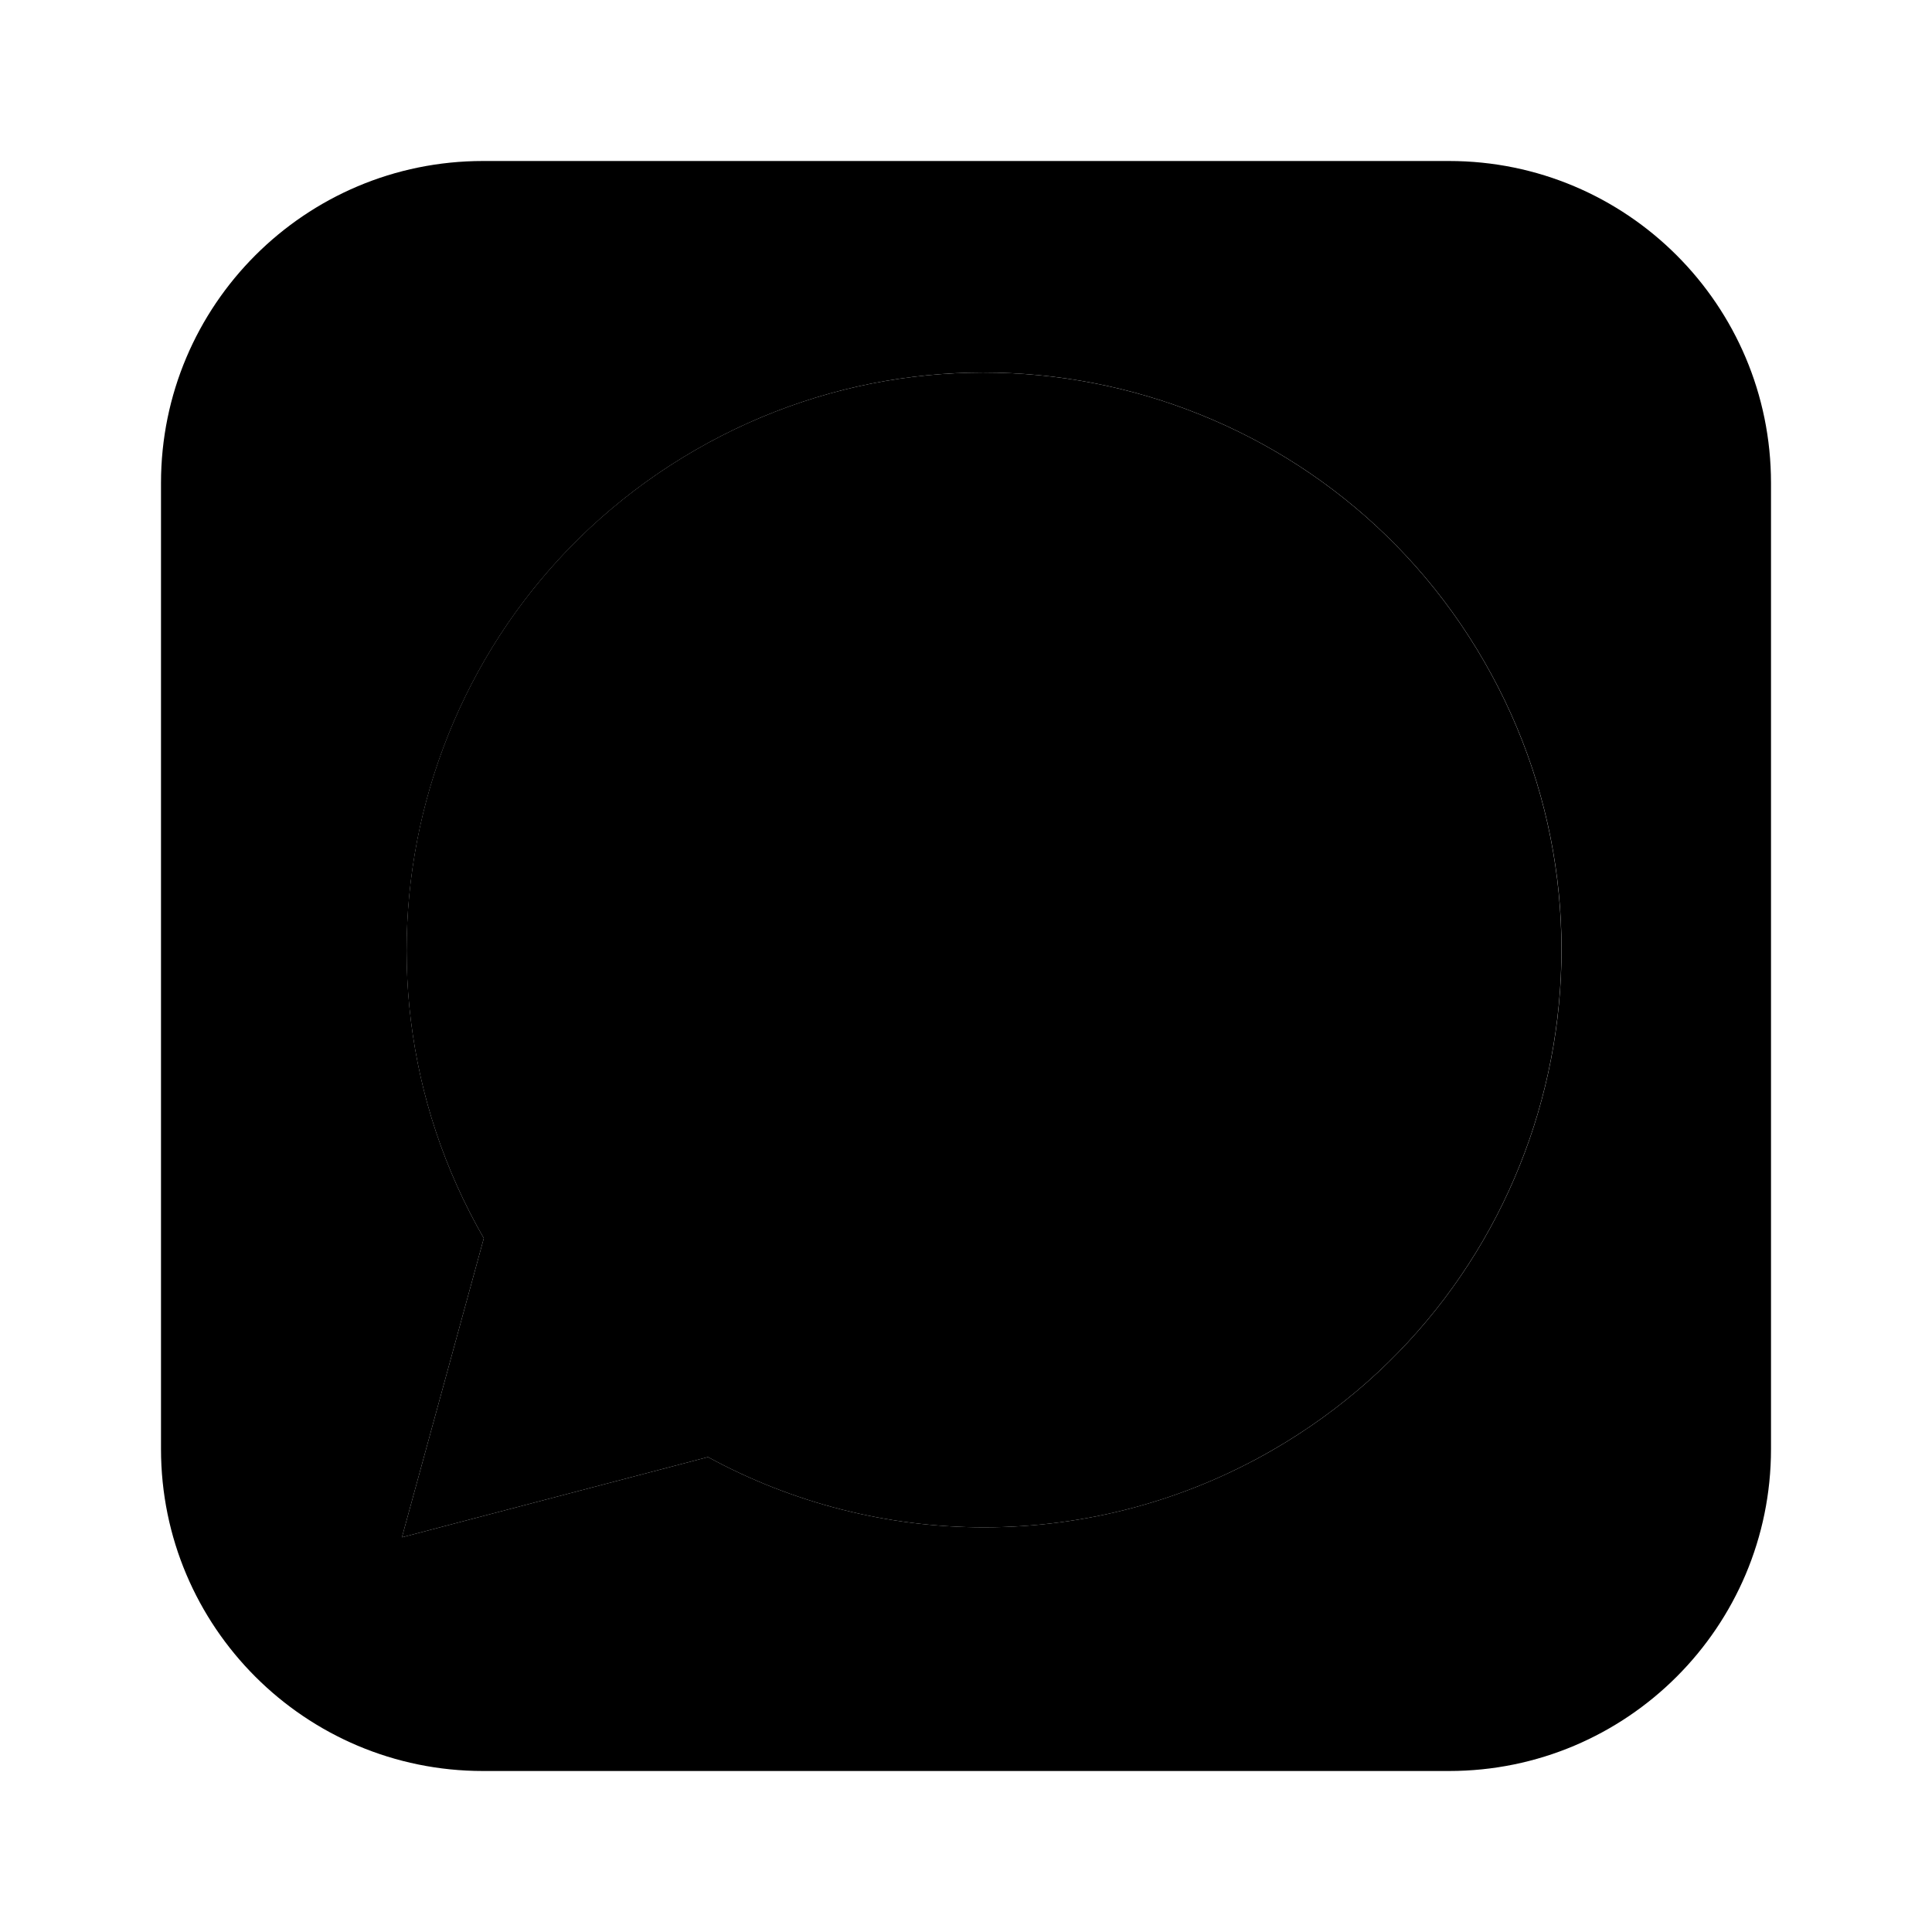
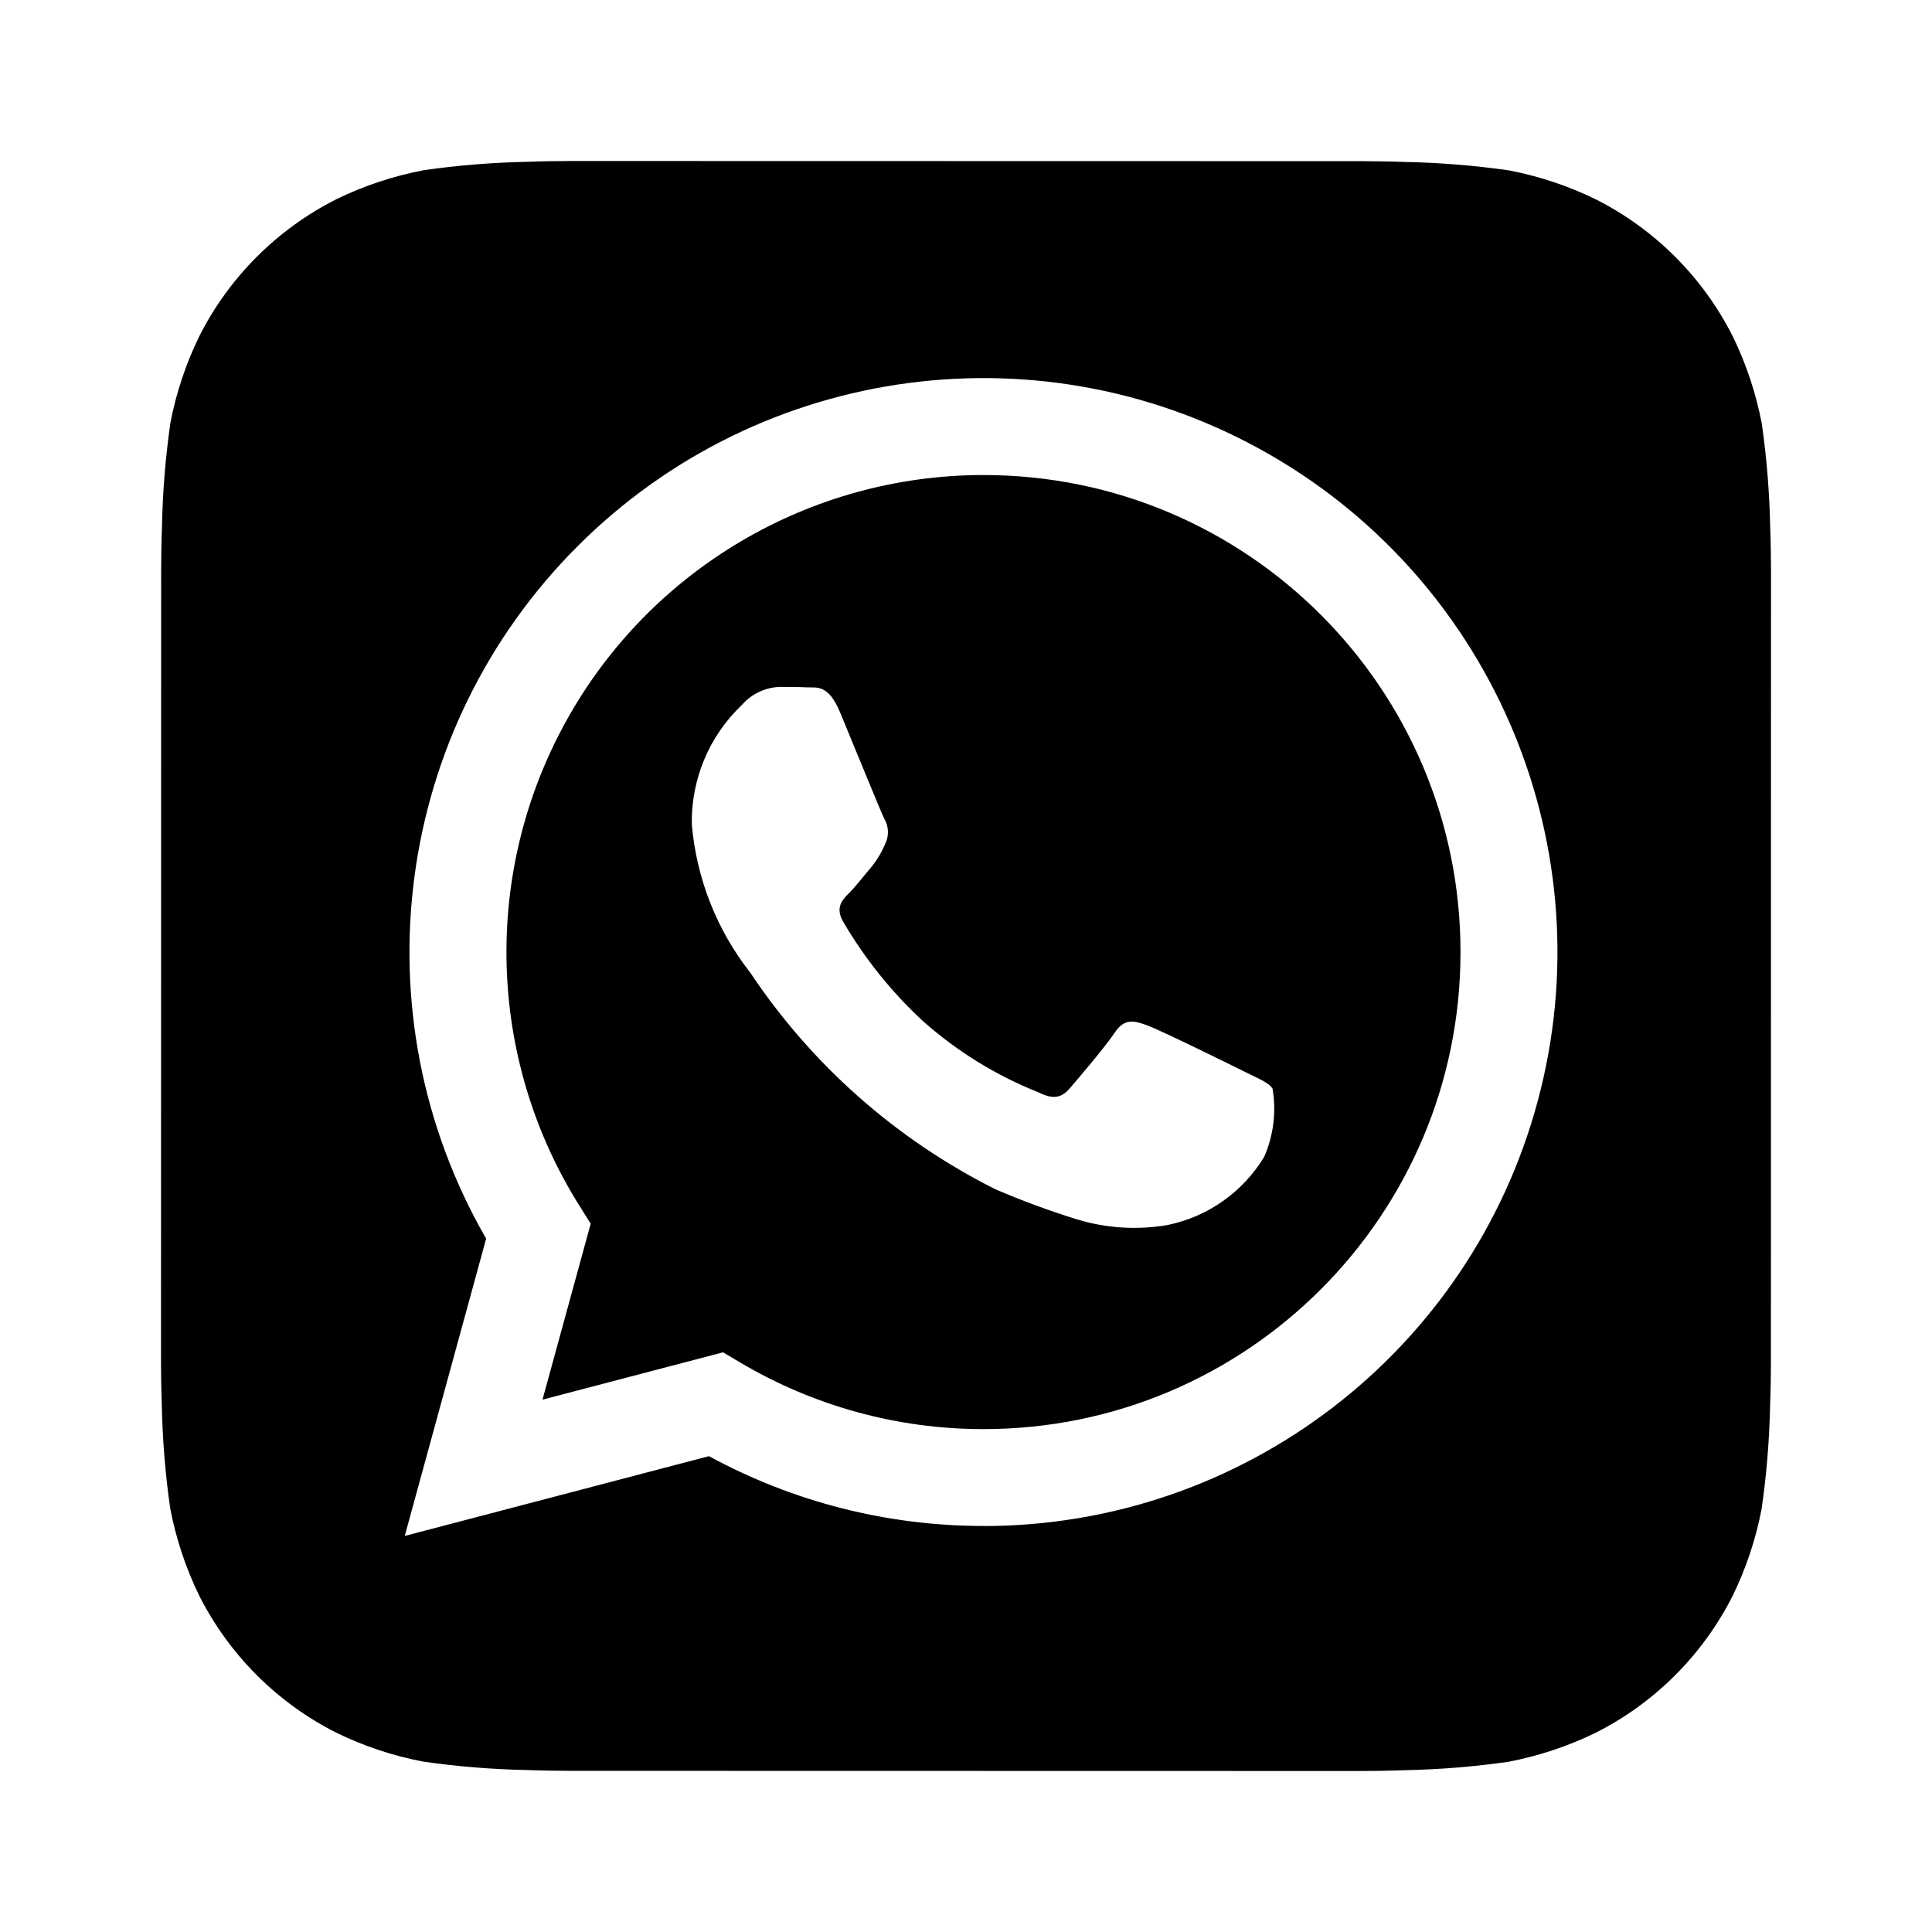
- <svg xmlns="http://www.w3.org/2000/svg" enable-background="new 0 0 24 24" viewBox="0 0 24 24">
-   <path class="uim-tertiary" d="M12.225,18.973h-0.003c-1.197-0-2.376-0.3-3.427-0.873l-3.802,0.997l1.017-3.715c-1.978-3.432-0.799-7.818,2.633-9.795s7.818-0.799,9.795,2.633s0.799,7.818-2.633,9.795C14.717,18.643,13.482,18.973,12.225,18.973z" />
-   <path class="uim-primary" d="M18,2H6C3.791,2,2,3.791,2,6v12c0,2.209,1.791,4,4,4h12c2.209,0,4-1.791,4-4V6C22,3.791,20.209,2,18,2z M15.806,18.015c-1.089,0.628-2.324,0.958-3.581,0.958h-0.003c-1.197-0-2.376-0.3-3.427-0.873l-3.802,0.997l1.017-3.715C4.033,11.95,5.212,7.565,8.644,5.587c3.432-1.978,7.818-0.799,9.795,2.633C20.417,11.652,19.238,16.037,15.806,18.015z" />
-   <path class="uim-primary" d="M12.228,5.84C8.935,5.839,6.265,8.508,6.264,11.8C6.264,12.922,6.58,14.02,7.176,14.97L7.317,15.195l-0.602,2.199l2.256-0.592l0.218,0.129c0.919,0.544,1.966,0.831,3.034,0.831h0.002c3.292-0.003,5.958-2.675,5.955-5.968C18.177,8.508,15.514,5.845,12.228,5.84z M15.734,14.36c-0.267,0.44-0.705,0.749-1.21,0.852c-0.377,0.064-0.763,0.04-1.129-0.071c-0.347-0.108-0.688-0.234-1.022-0.377c-1.238-0.621-2.293-1.553-3.061-2.705c-0.419-0.533-0.673-1.177-0.732-1.853c-0.01-0.564,0.218-1.106,0.627-1.494C9.329,8.573,9.503,8.492,9.686,8.487c0.119,0,0.239,0.001,0.343,0.006c0.11,0.005,0.258-0.042,0.403,0.308c0.149,0.359,0.508,1.24,0.552,1.33c0.058,0.095,0.063,0.213,0.015,0.314c-0.045,0.108-0.105,0.208-0.179,0.299c-0.09,0.105-0.188,0.234-0.269,0.314c-0.09,0.089-0.183,0.186-0.079,0.366c0.269,0.461,0.605,0.879,0.997,1.241c0.425,0.378,0.913,0.679,1.441,0.889c0.179,0.09,0.284,0.075,0.388-0.045s0.448-0.523,0.567-0.702s0.239-0.149,0.403-0.09s1.045,0.493,1.224,0.583s0.299,0.135,0.343,0.209C15.888,13.797,15.851,14.093,15.734,14.36z" />
+ <svg xmlns="http://www.w3.org/2000/svg" data-name="Layer 1" viewBox="0 0 24 24">
+   <path class="uim-primary" d="M21.99,6.547a10.589,10.589,0,0,0-.104-1.282,4.312,4.312,0,0,0-.362-1.089,3.853,3.853,0,0,0-1.695-1.697A4.299,4.299,0,0,0,18.747,2.117a10.523,10.523,0,0,0-1.292-.105c-.183-.007-.421-.01-.53-.01L7.077,2c-.109,0-.347.003-.53.01a10.565,10.565,0,0,0-1.282.104,4.312,4.312,0,0,0-1.089.362A3.854,3.854,0,0,0,2.479,4.17a4.303,4.303,0,0,0-.362,1.082,10.545,10.545,0,0,0-.105,1.292c-.007.183-.01.421-.01.53L2,16.923c0,.109.003.347.01.53a10.565,10.565,0,0,0,.104,1.282,4.313,4.313,0,0,0,.362,1.089,3.854,3.854,0,0,0,1.695,1.697,4.305,4.305,0,0,0,1.083.362,10.52,10.52,0,0,0,1.292.105c.183.007.421.01.53.01L16.923,22c.109,0,.347-.003.53-.01a10.578,10.578,0,0,0,1.282-.104,4.316,4.316,0,0,0,1.089-.362,3.854,3.854,0,0,0,1.697-1.695,4.301,4.301,0,0,0,.362-1.082,10.533,10.533,0,0,0,.106-1.292c.007-.183.01-.421.01-.53L22,7.077C22,6.968,21.997,6.73,21.99,6.547ZM12.217,18.956h-.003a7.126,7.126,0,0,1-3.407-.867l-3.779.991L6.039,15.387a7.13,7.13,0,1,1,6.178,3.57Z" />
+   <path class="uim-primary" d="M12.219,5.901a5.927,5.927,0,0,0-5.022,9.076L7.338,15.201l-.599,2.186L8.982,16.799l.216.128a5.918,5.918,0,0,0,3.016.826h.002a5.926,5.926,0,0,0,.002-11.852Zm3.485,8.47a1.834,1.834,0,0,1-1.202.847,2.443,2.443,0,0,1-1.122-.07,10.276,10.276,0,0,1-1.016-.375,7.94,7.94,0,0,1-3.043-2.689,3.463,3.463,0,0,1-.727-1.842,1.997,1.997,0,0,1,.623-1.486.655.655,0,0,1,.475-.223c.119,0,.238.001.341.006.109.005.256-.042.401.306.148.356.505,1.233.549,1.322a.328.328,0,0,1,.015.312,1.216,1.216,0,0,1-.178.297c-.089.104-.187.232-.267.312-.089.089-.182.185-.078.363a5.366,5.366,0,0,0,.991,1.234,4.863,4.863,0,0,0,1.433.884c.178.089.282.074.386-.045s.445-.52.564-.698.237-.149.401-.089,1.039.49,1.217.579.297.134.341.208a1.488,1.488,0,0,1-.104.847Z" />
</svg>
